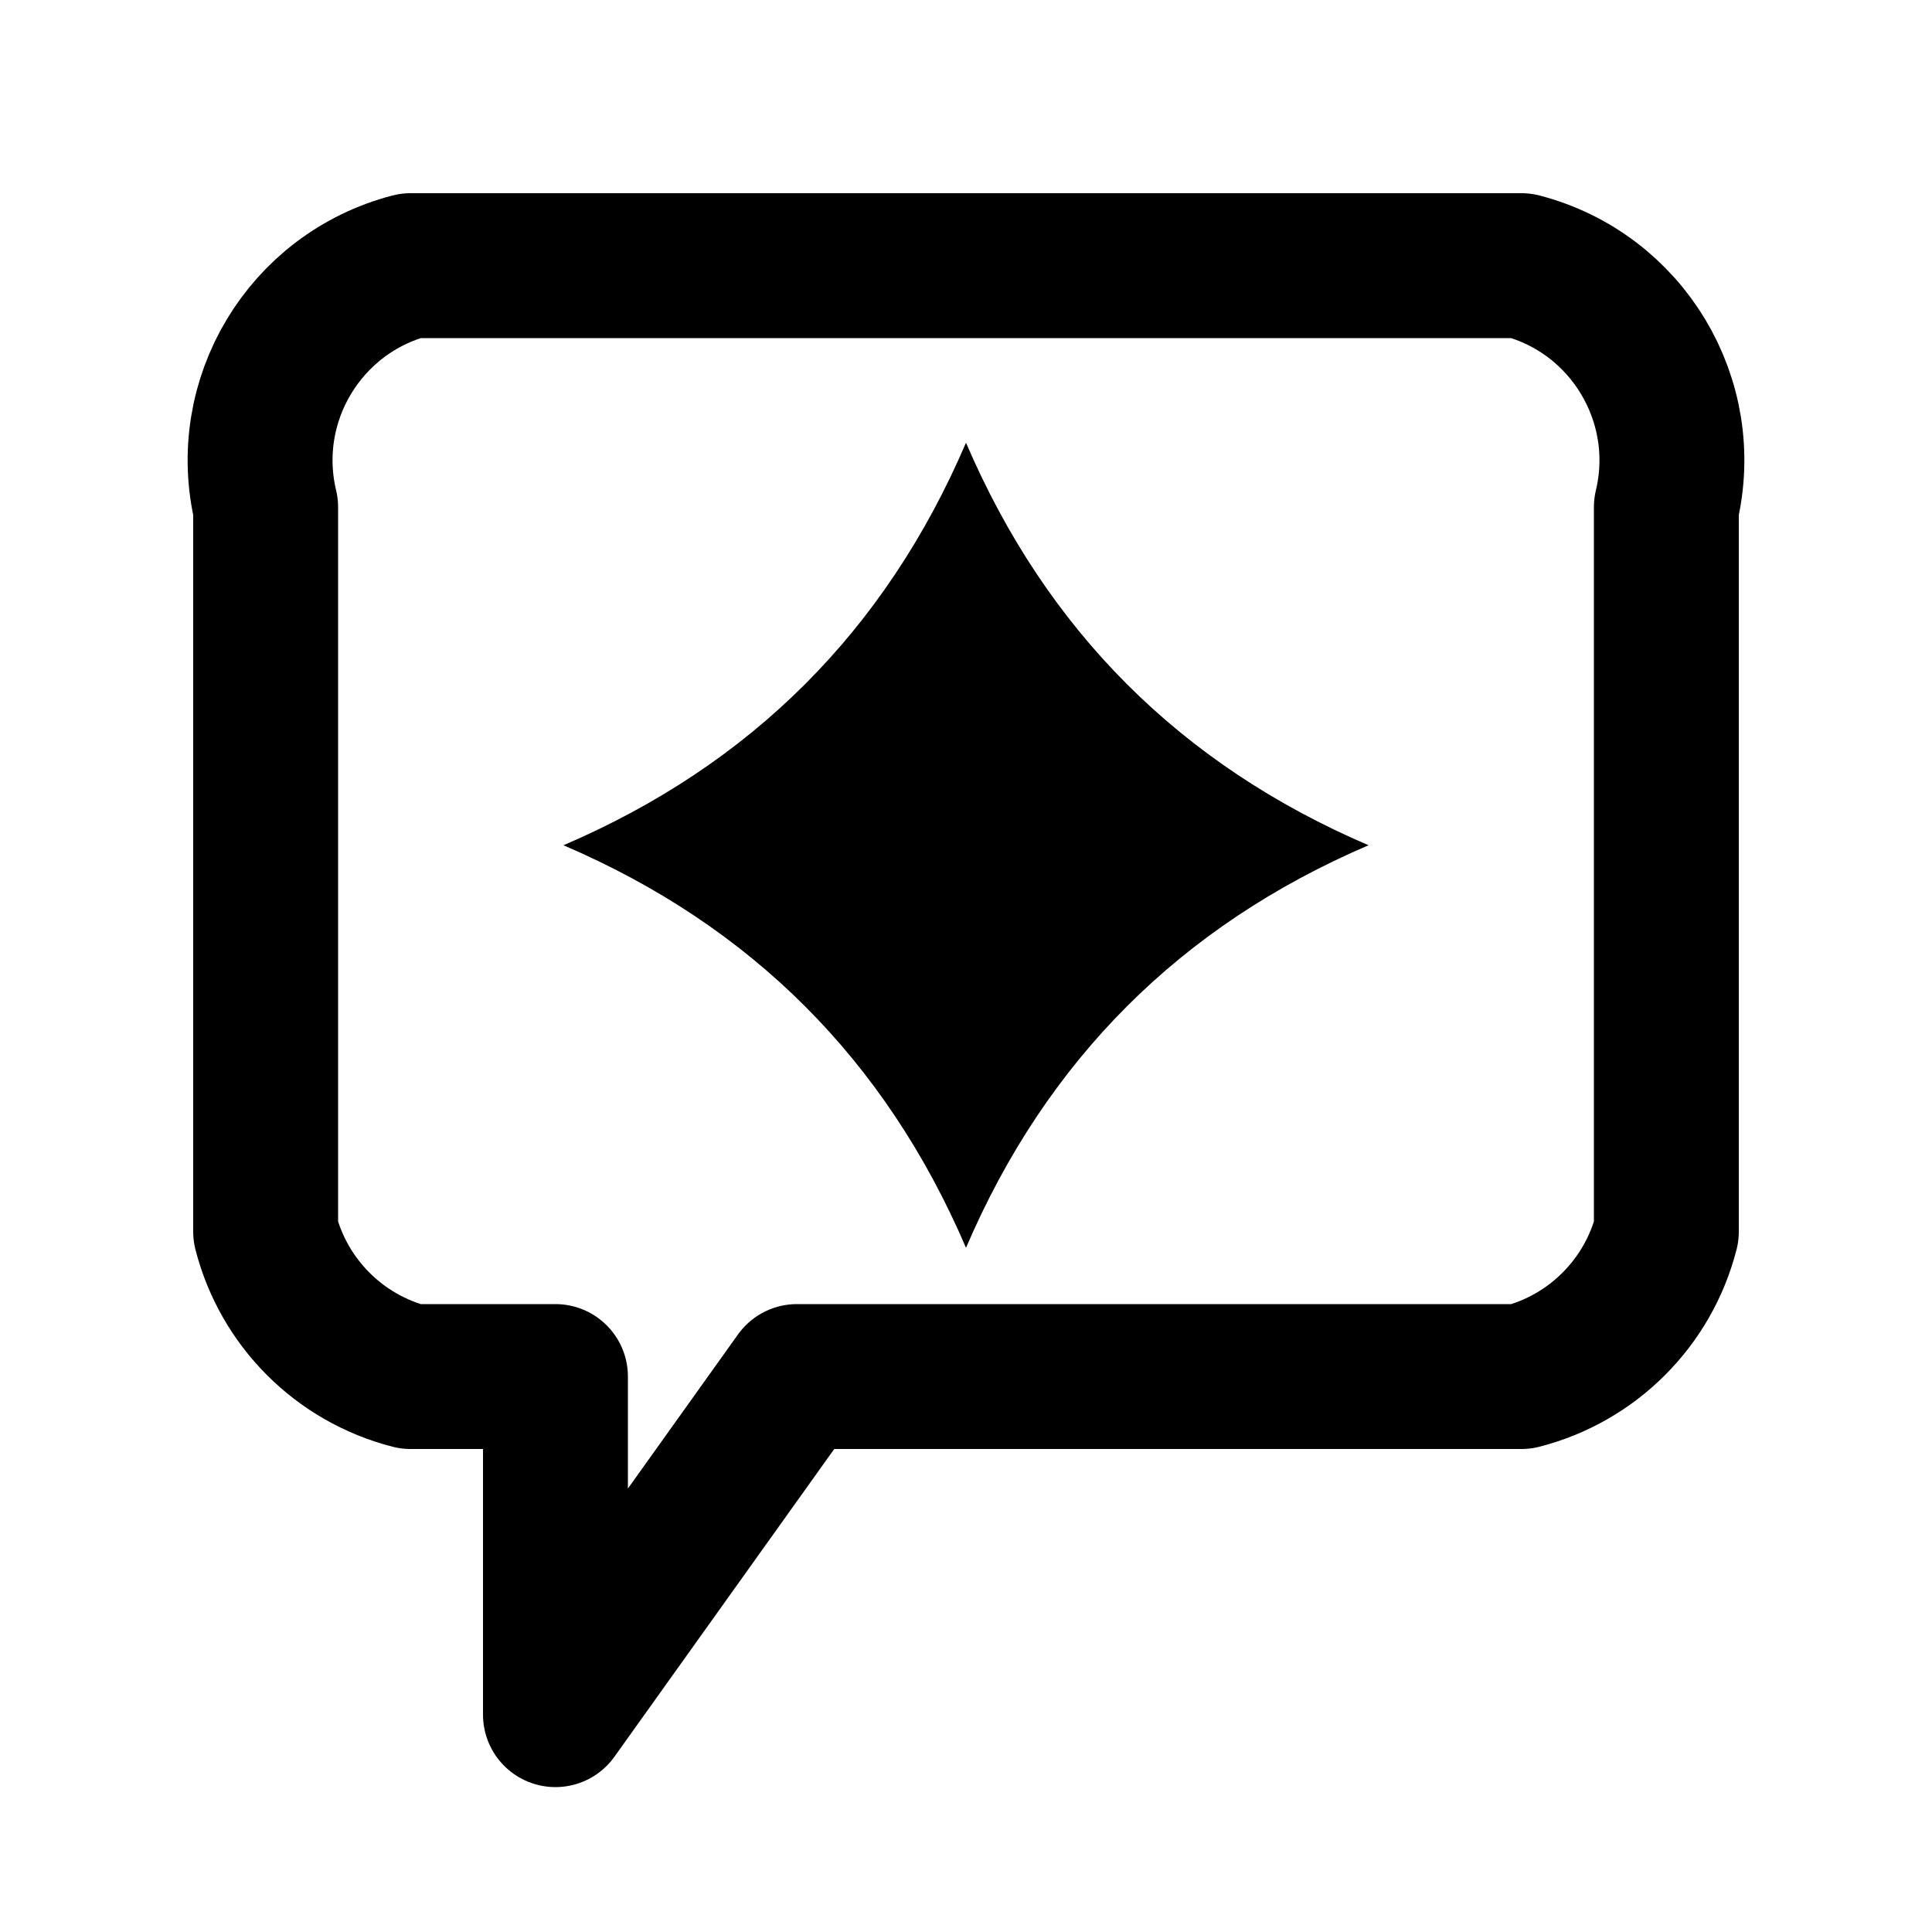
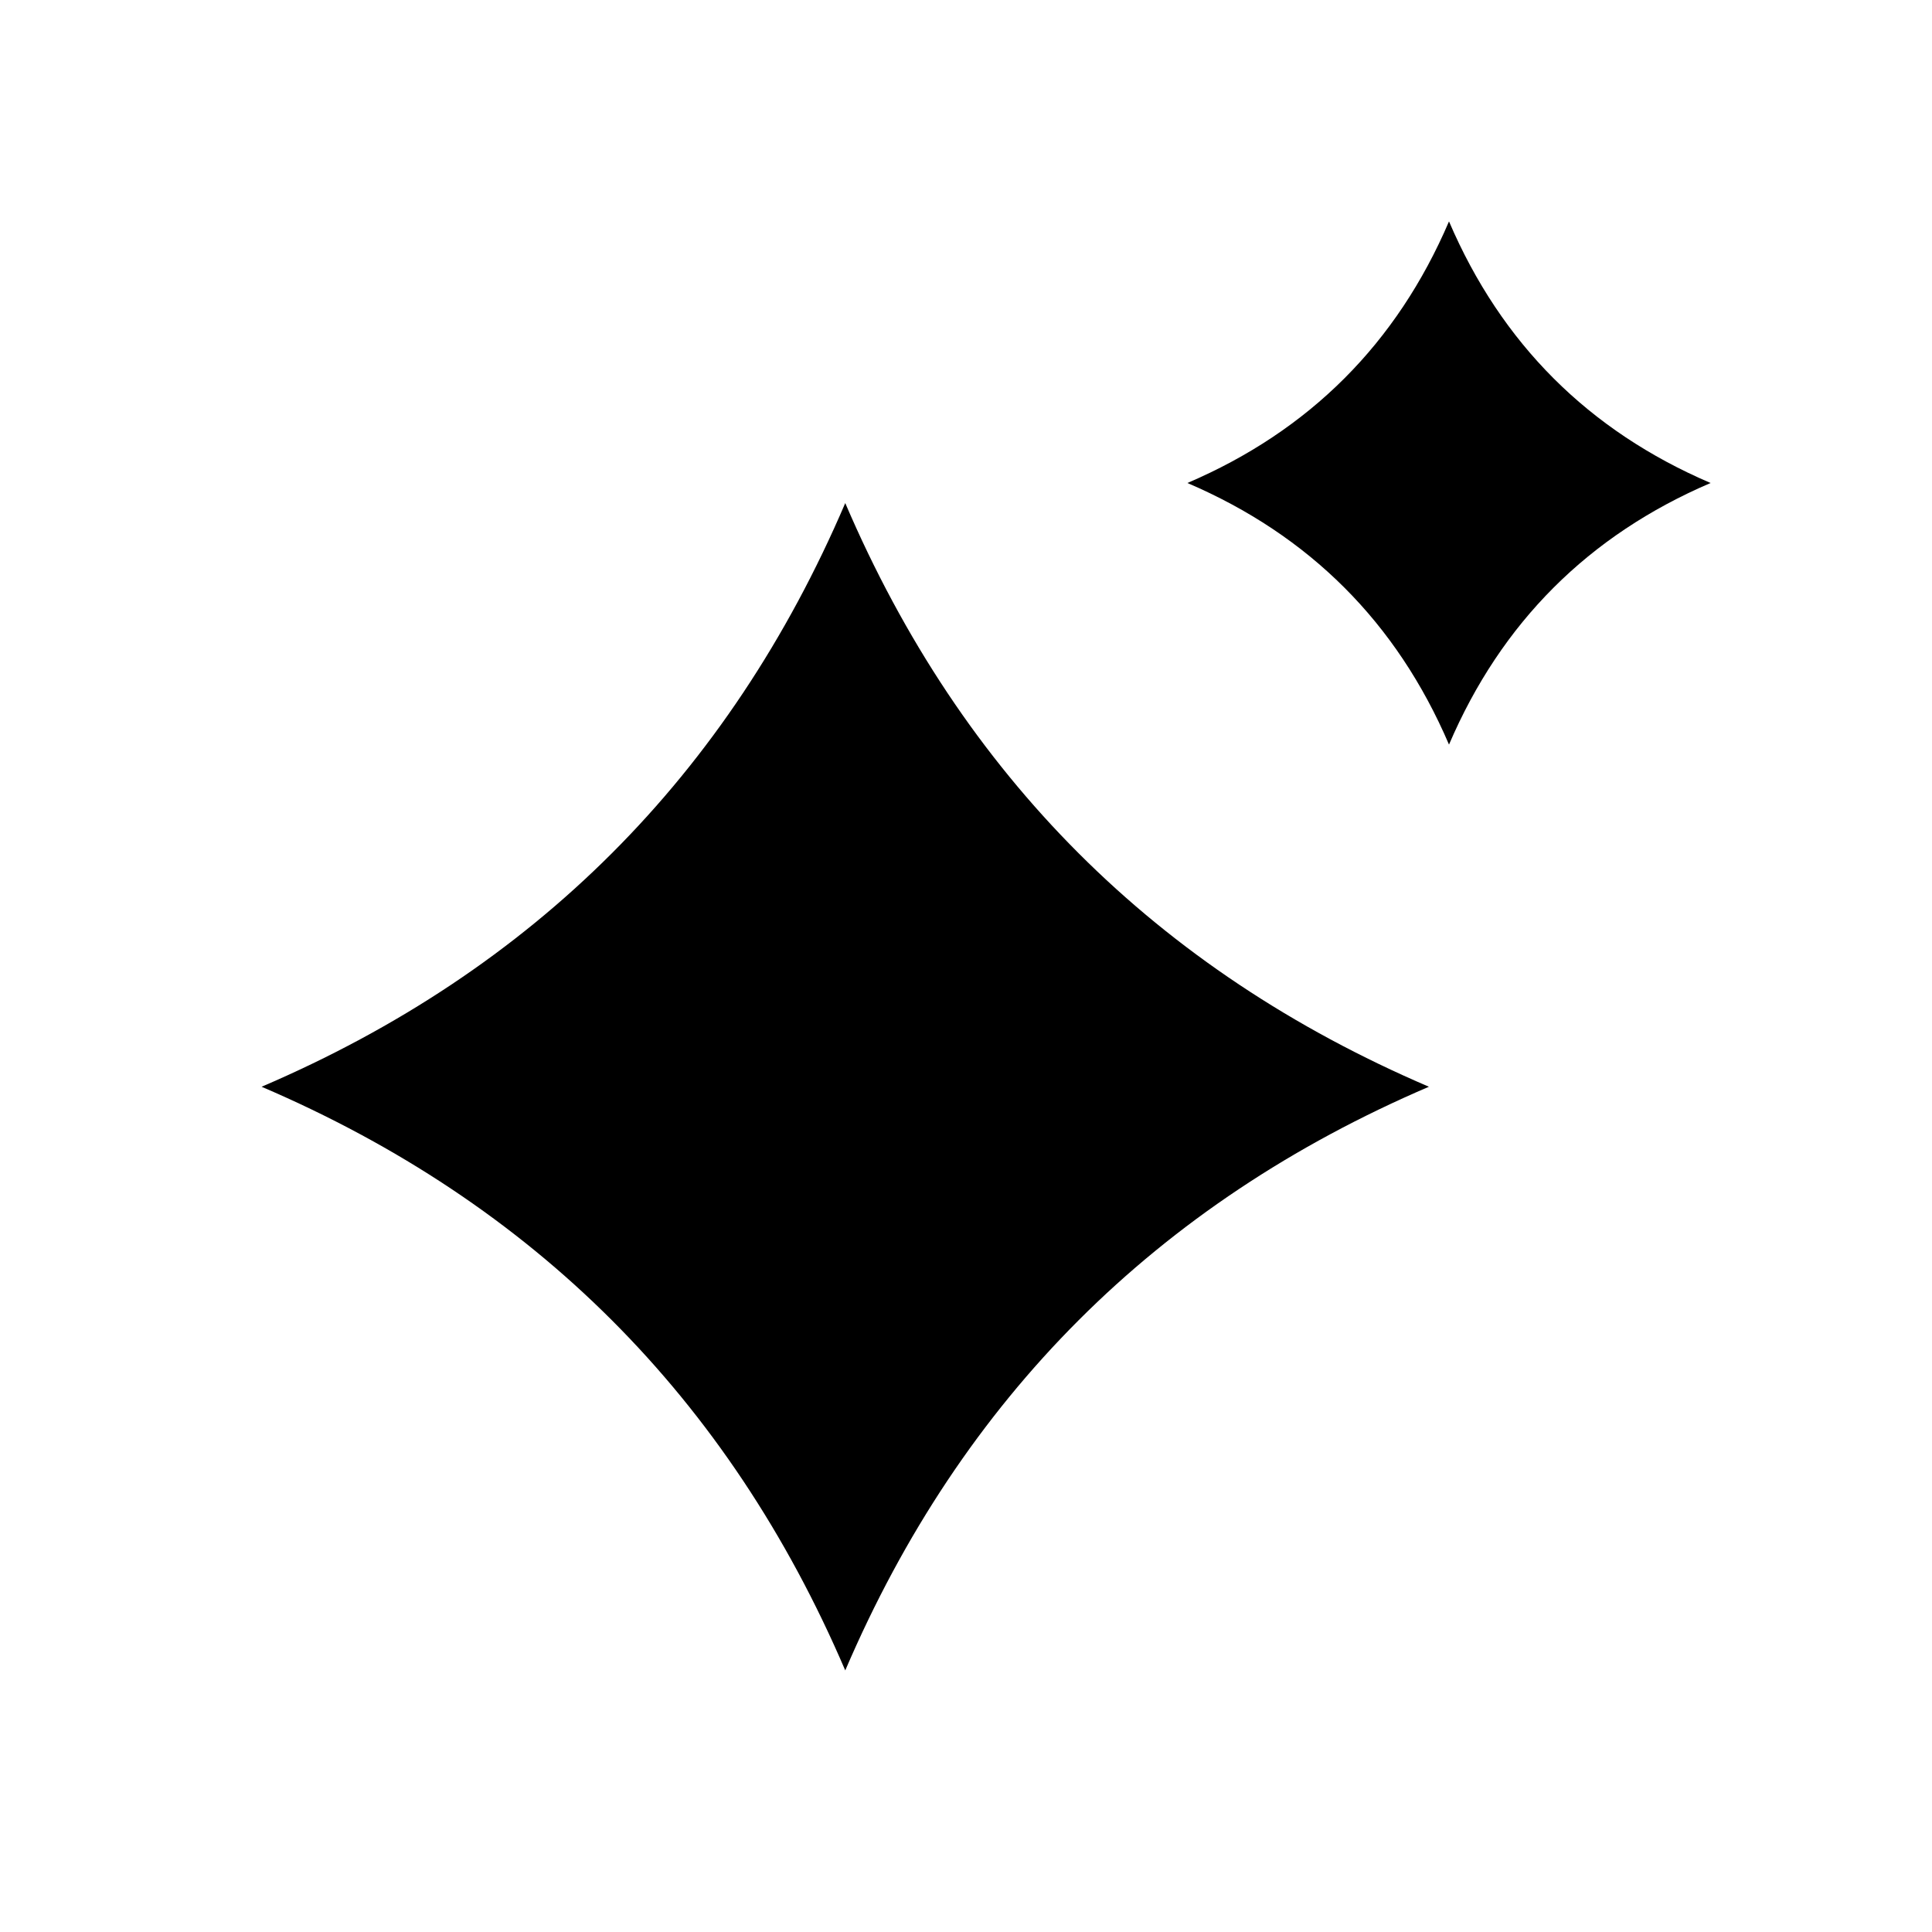
<svg xmlns="http://www.w3.org/2000/svg" width="20" height="20" viewBox="0 0 20 20" fill="none" stroke="currentColor" stroke-width="1.5" stroke-linecap="round" stroke-linejoin="round">
-   <path d="M4.25 2.75H15.75A2.083 2.083 0 0 1 17.25 5.25V12.75A2.083 2.083 0 0 1 15.75 14.25H8.25L5.75 17.75V14.25H4.25A2.083 2.083 0 0 1 2.75 12.75V5.25A2.083 2.083 0 0 1 4.25 2.75Z" />
-   <path d="M10 4.583Q11.25 7.5 14.167 8.75Q11.25 10 10 12.917Q8.75 10 5.833 8.75Q8.75 7.5 10 4.583Z" fill="currentColor" stroke="none" />
+   <path d="M8.75 5.208Q10.562 9.438 14.792 11.25Q10.562 13.062 8.75 17.292Q6.938 13.062 2.708 11.25Q6.938 9.438 8.75 5.208Z" fill="currentColor" stroke="none" />
+   <path d="M15 2.292Q15.812 4.188 17.708 5Q15.812 5.812 15 7.708Q14.188 5.812 12.292 5Q14.188 4.188 15 2.292Z" fill="currentColor" stroke="none" />
</svg>
